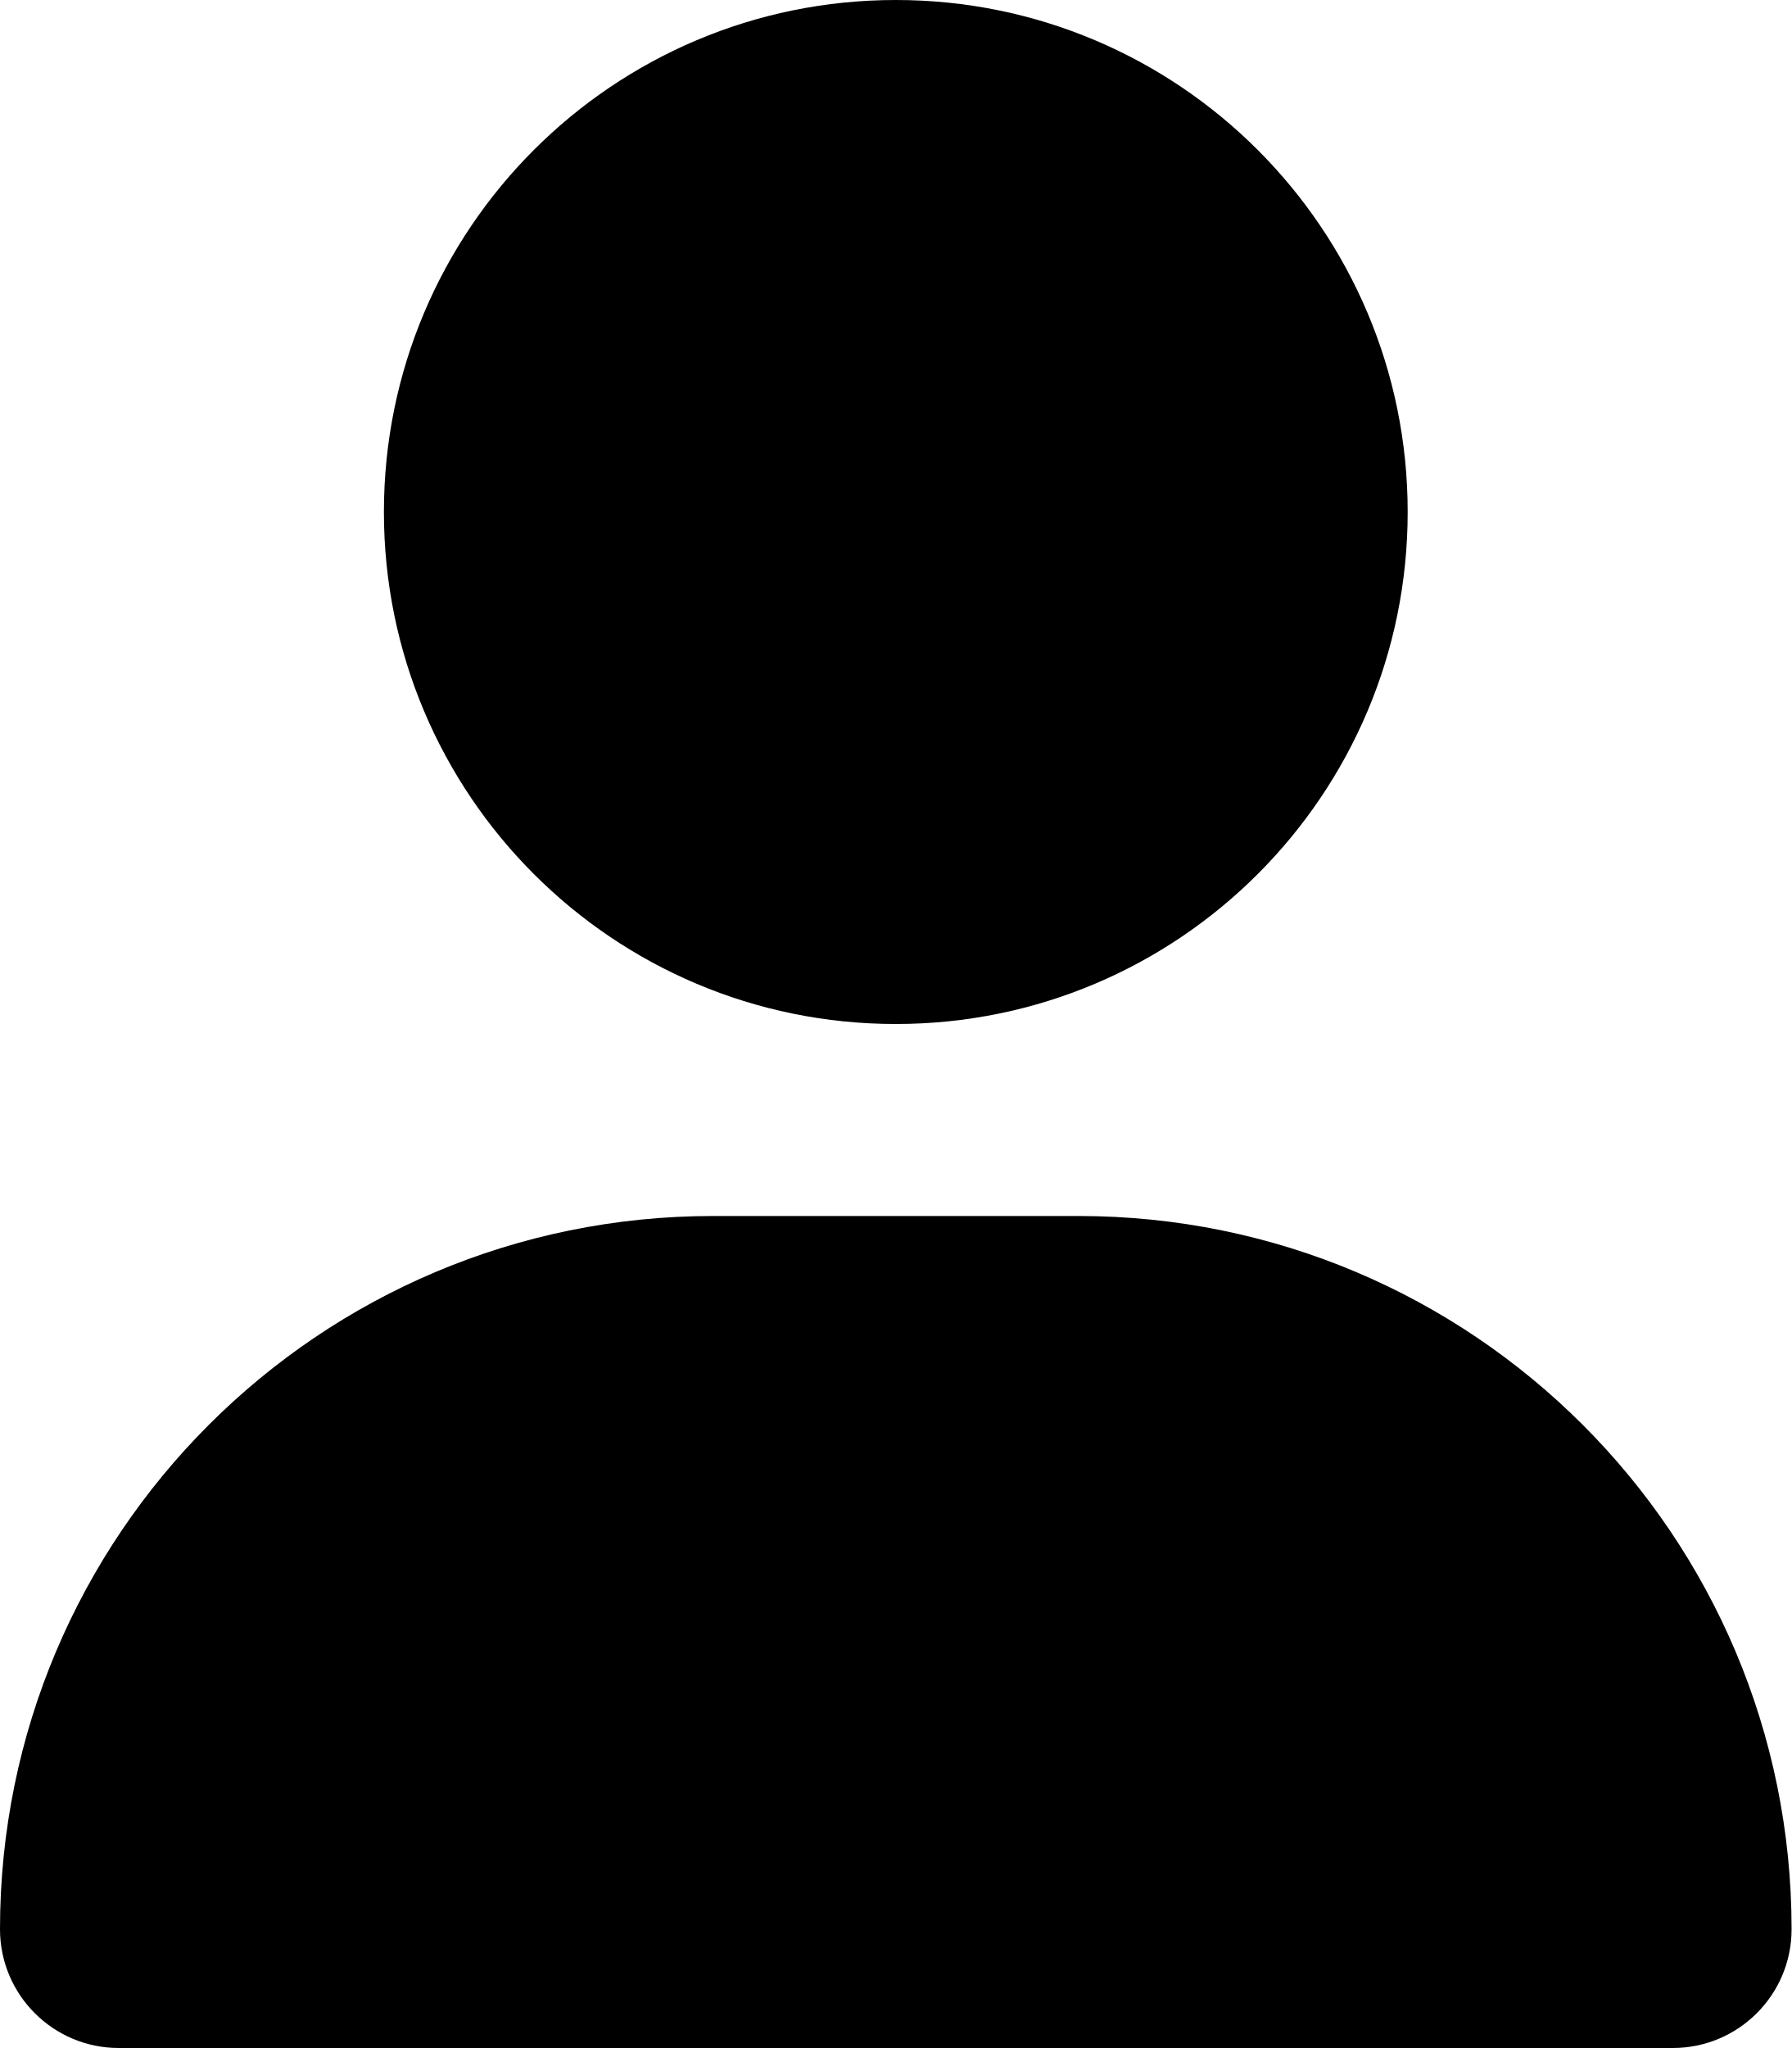
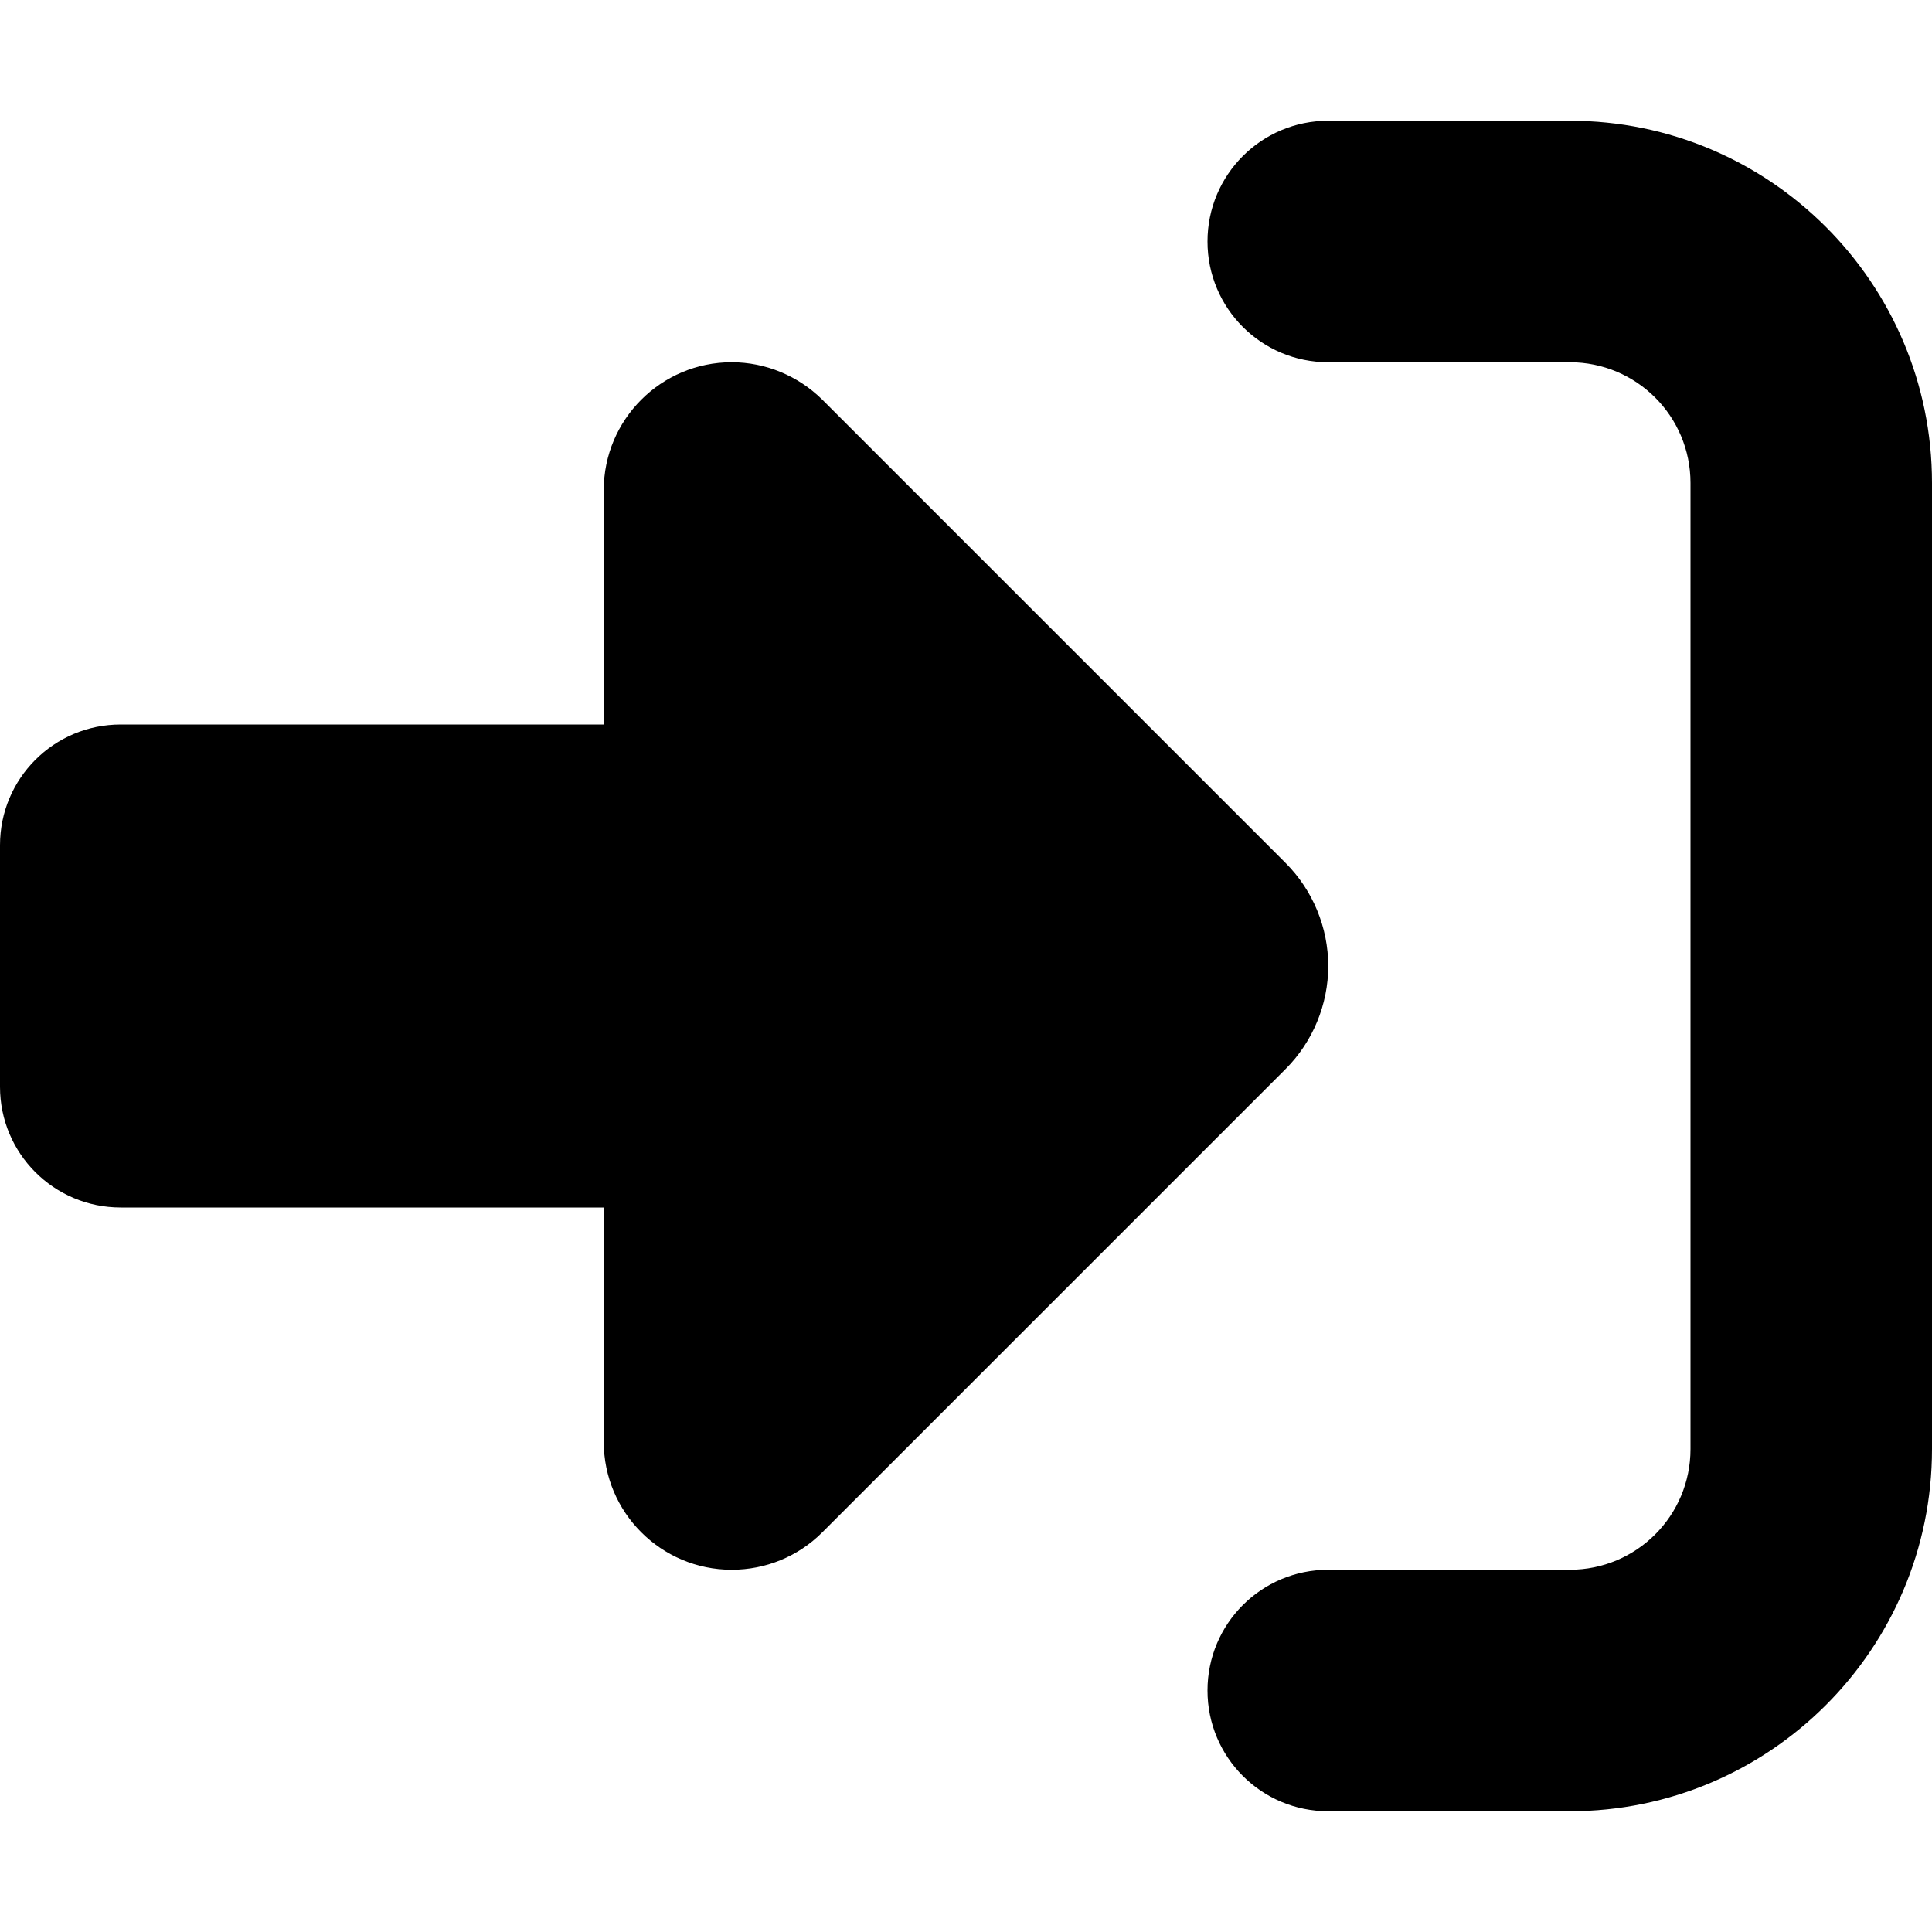
- <svg xmlns="http://www.w3.org/2000/svg" width="current" height="current" fill="currentColor" viewBox="0 0 448 512">
-   <path fill="current" d="M224 256A128 128 0 1 0 224 0a128 128 0 1 0 0 256zm-45.7 48C79.8 304 0 383.8 0 482.3C0 498.7 13.3 512 29.7 512H418.3c16.4 0 29.7-13.3 29.7-29.7C448 383.8 368.2 304 269.7 304H178.3z" />
+ <svg xmlns="http://www.w3.org/2000/svg" width="current" height="current" fill="currentColor" viewBox="0 0 512 512">
+   <path fill="current" d="M217.9 105.9L340.7 228.7c7.2 7.2 11.3 17.1 11.3 27.3s-4.1 20.1-11.3 27.3L217.9 406.1c-6.4 6.4-15 9.9-24 9.9c-18.7 0-33.9-15.2-33.9-33.9l0-62.1L32 320c-17.7 0-32-14.3-32-32l0-64c0-17.7 14.3-32 32-32l128 0 0-62.1c0-18.7 15.2-33.9 33.9-33.9c9 0 17.6 3.6 24 9.9zM352 416l64 0c17.7 0 32-14.3 32-32l0-256c0-17.7-14.3-32-32-32l-64 0c-17.7 0-32-14.3-32-32s14.3-32 32-32l64 0c53 0 96 43 96 96l0 256c0 53-43 96-96 96l-64 0c-17.7 0-32-14.3-32-32s14.3-32 32-32z" />
</svg>
